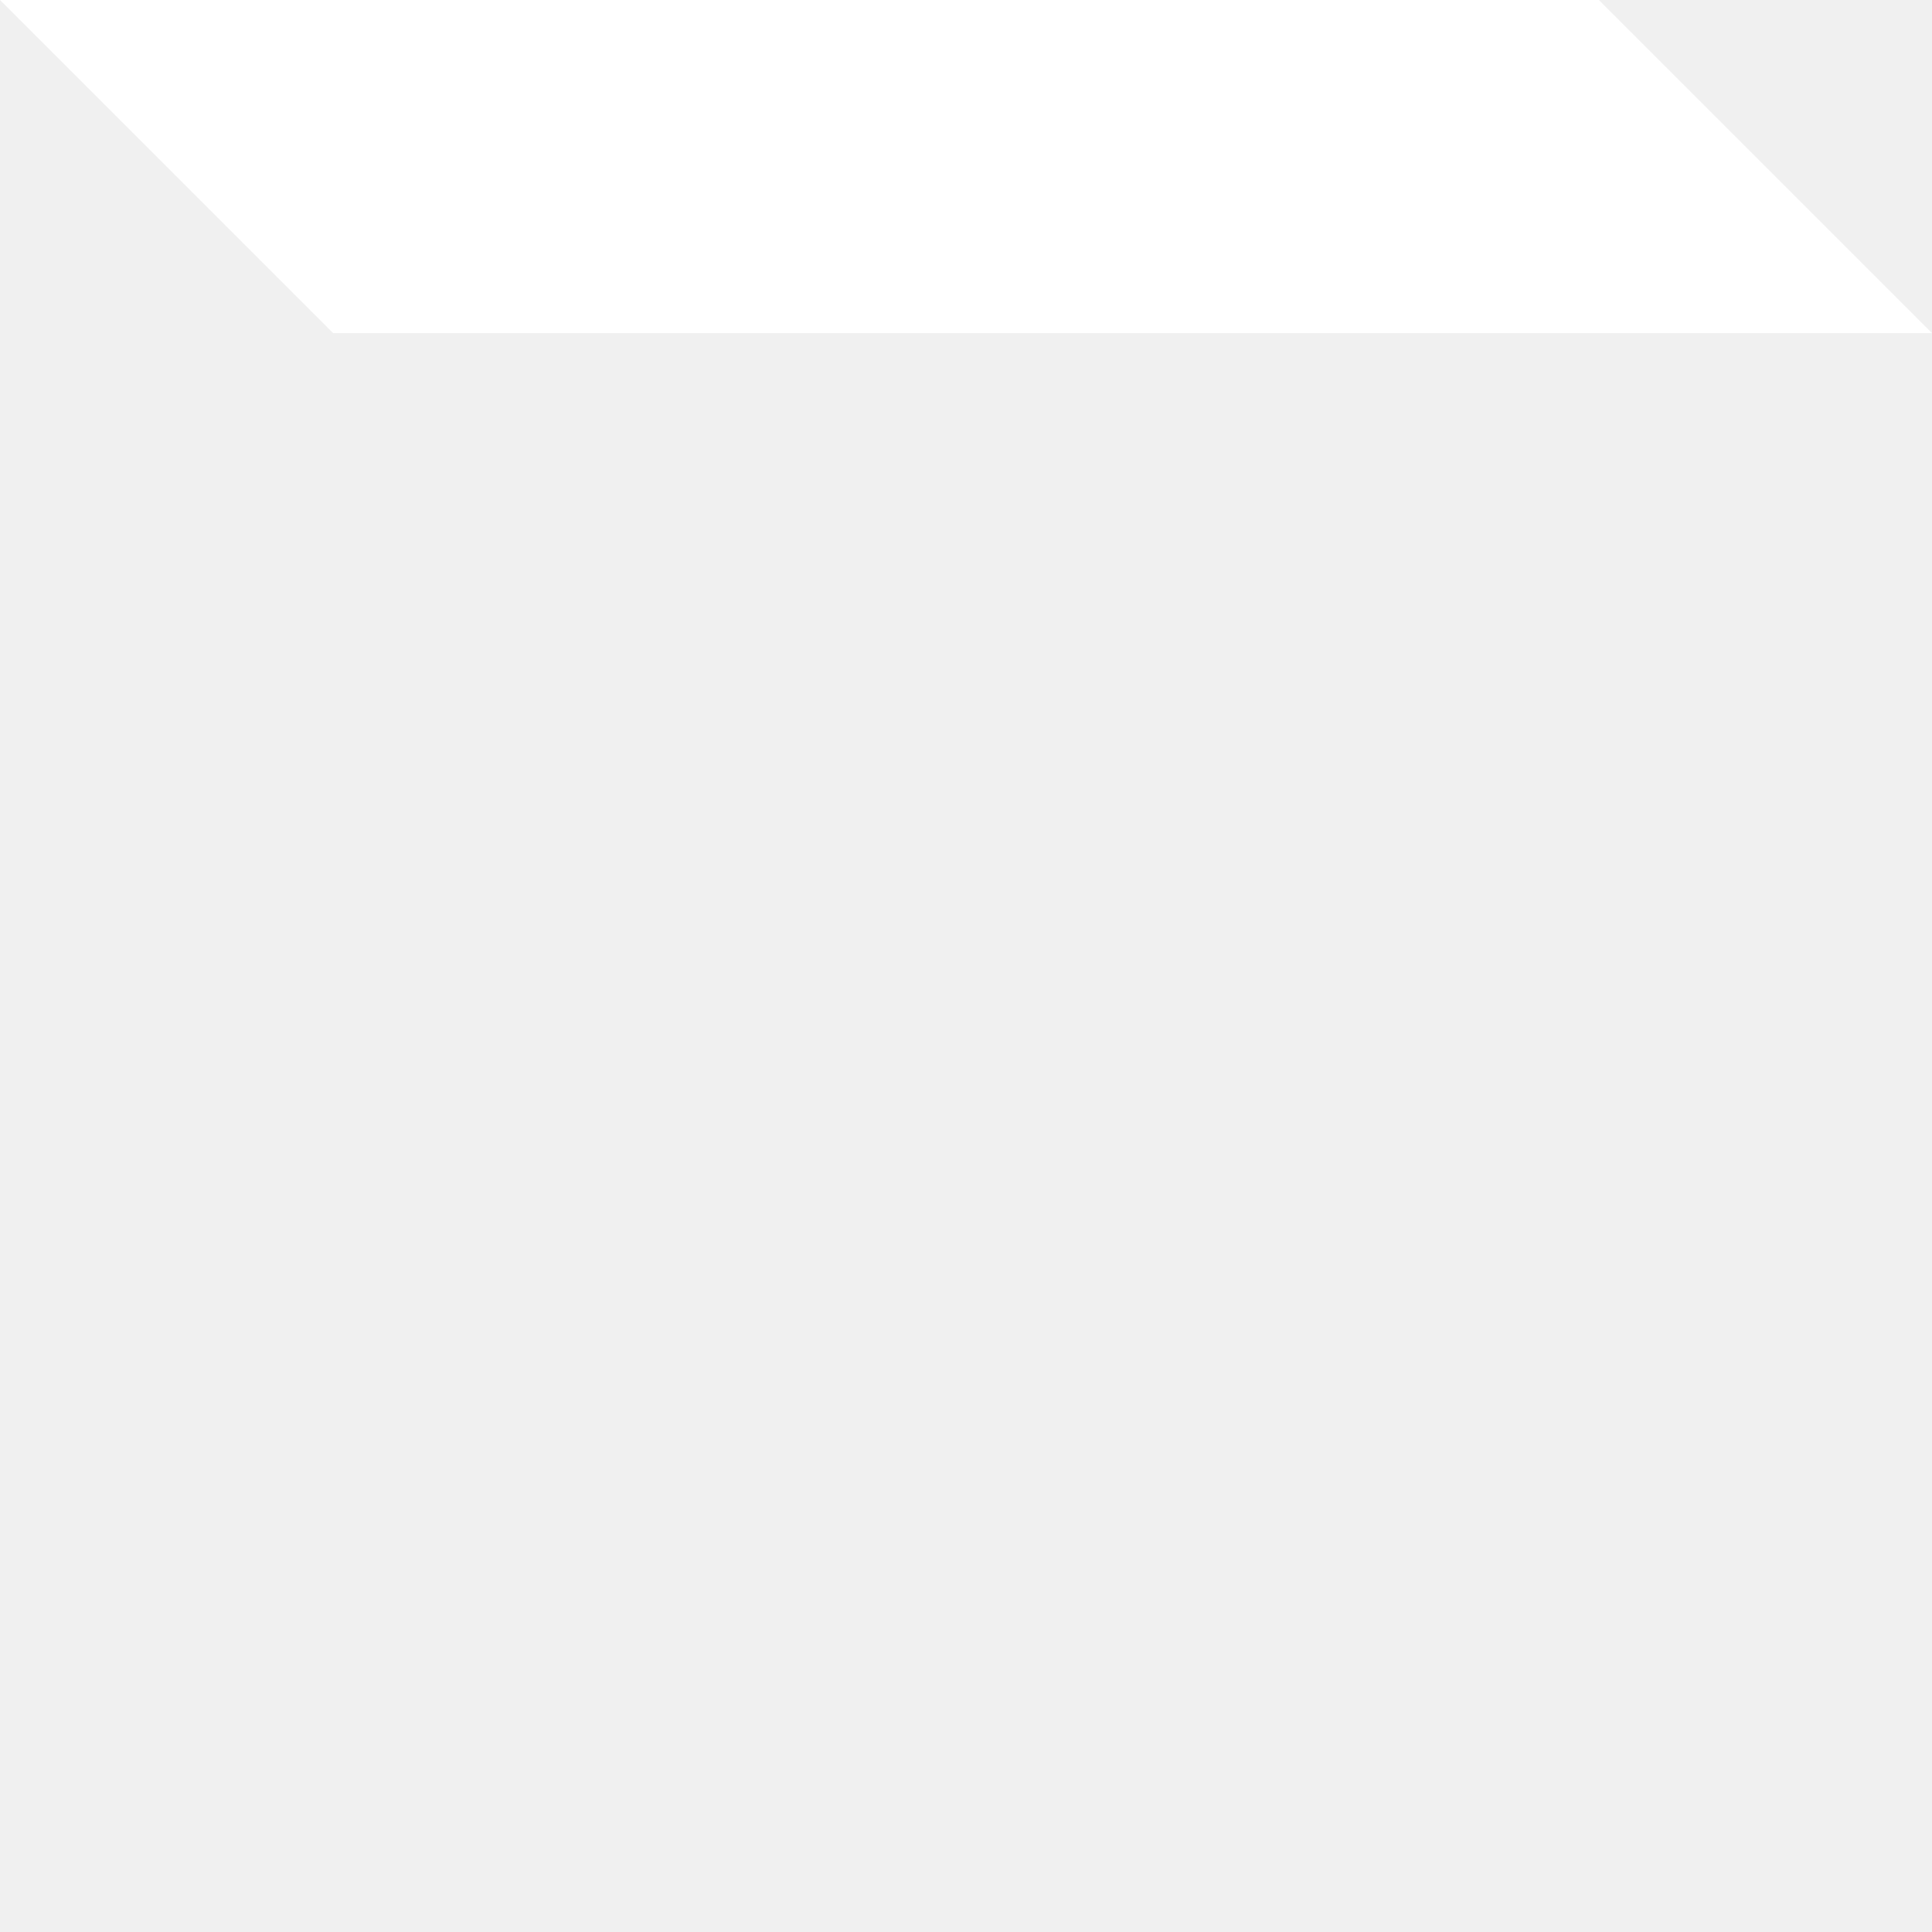
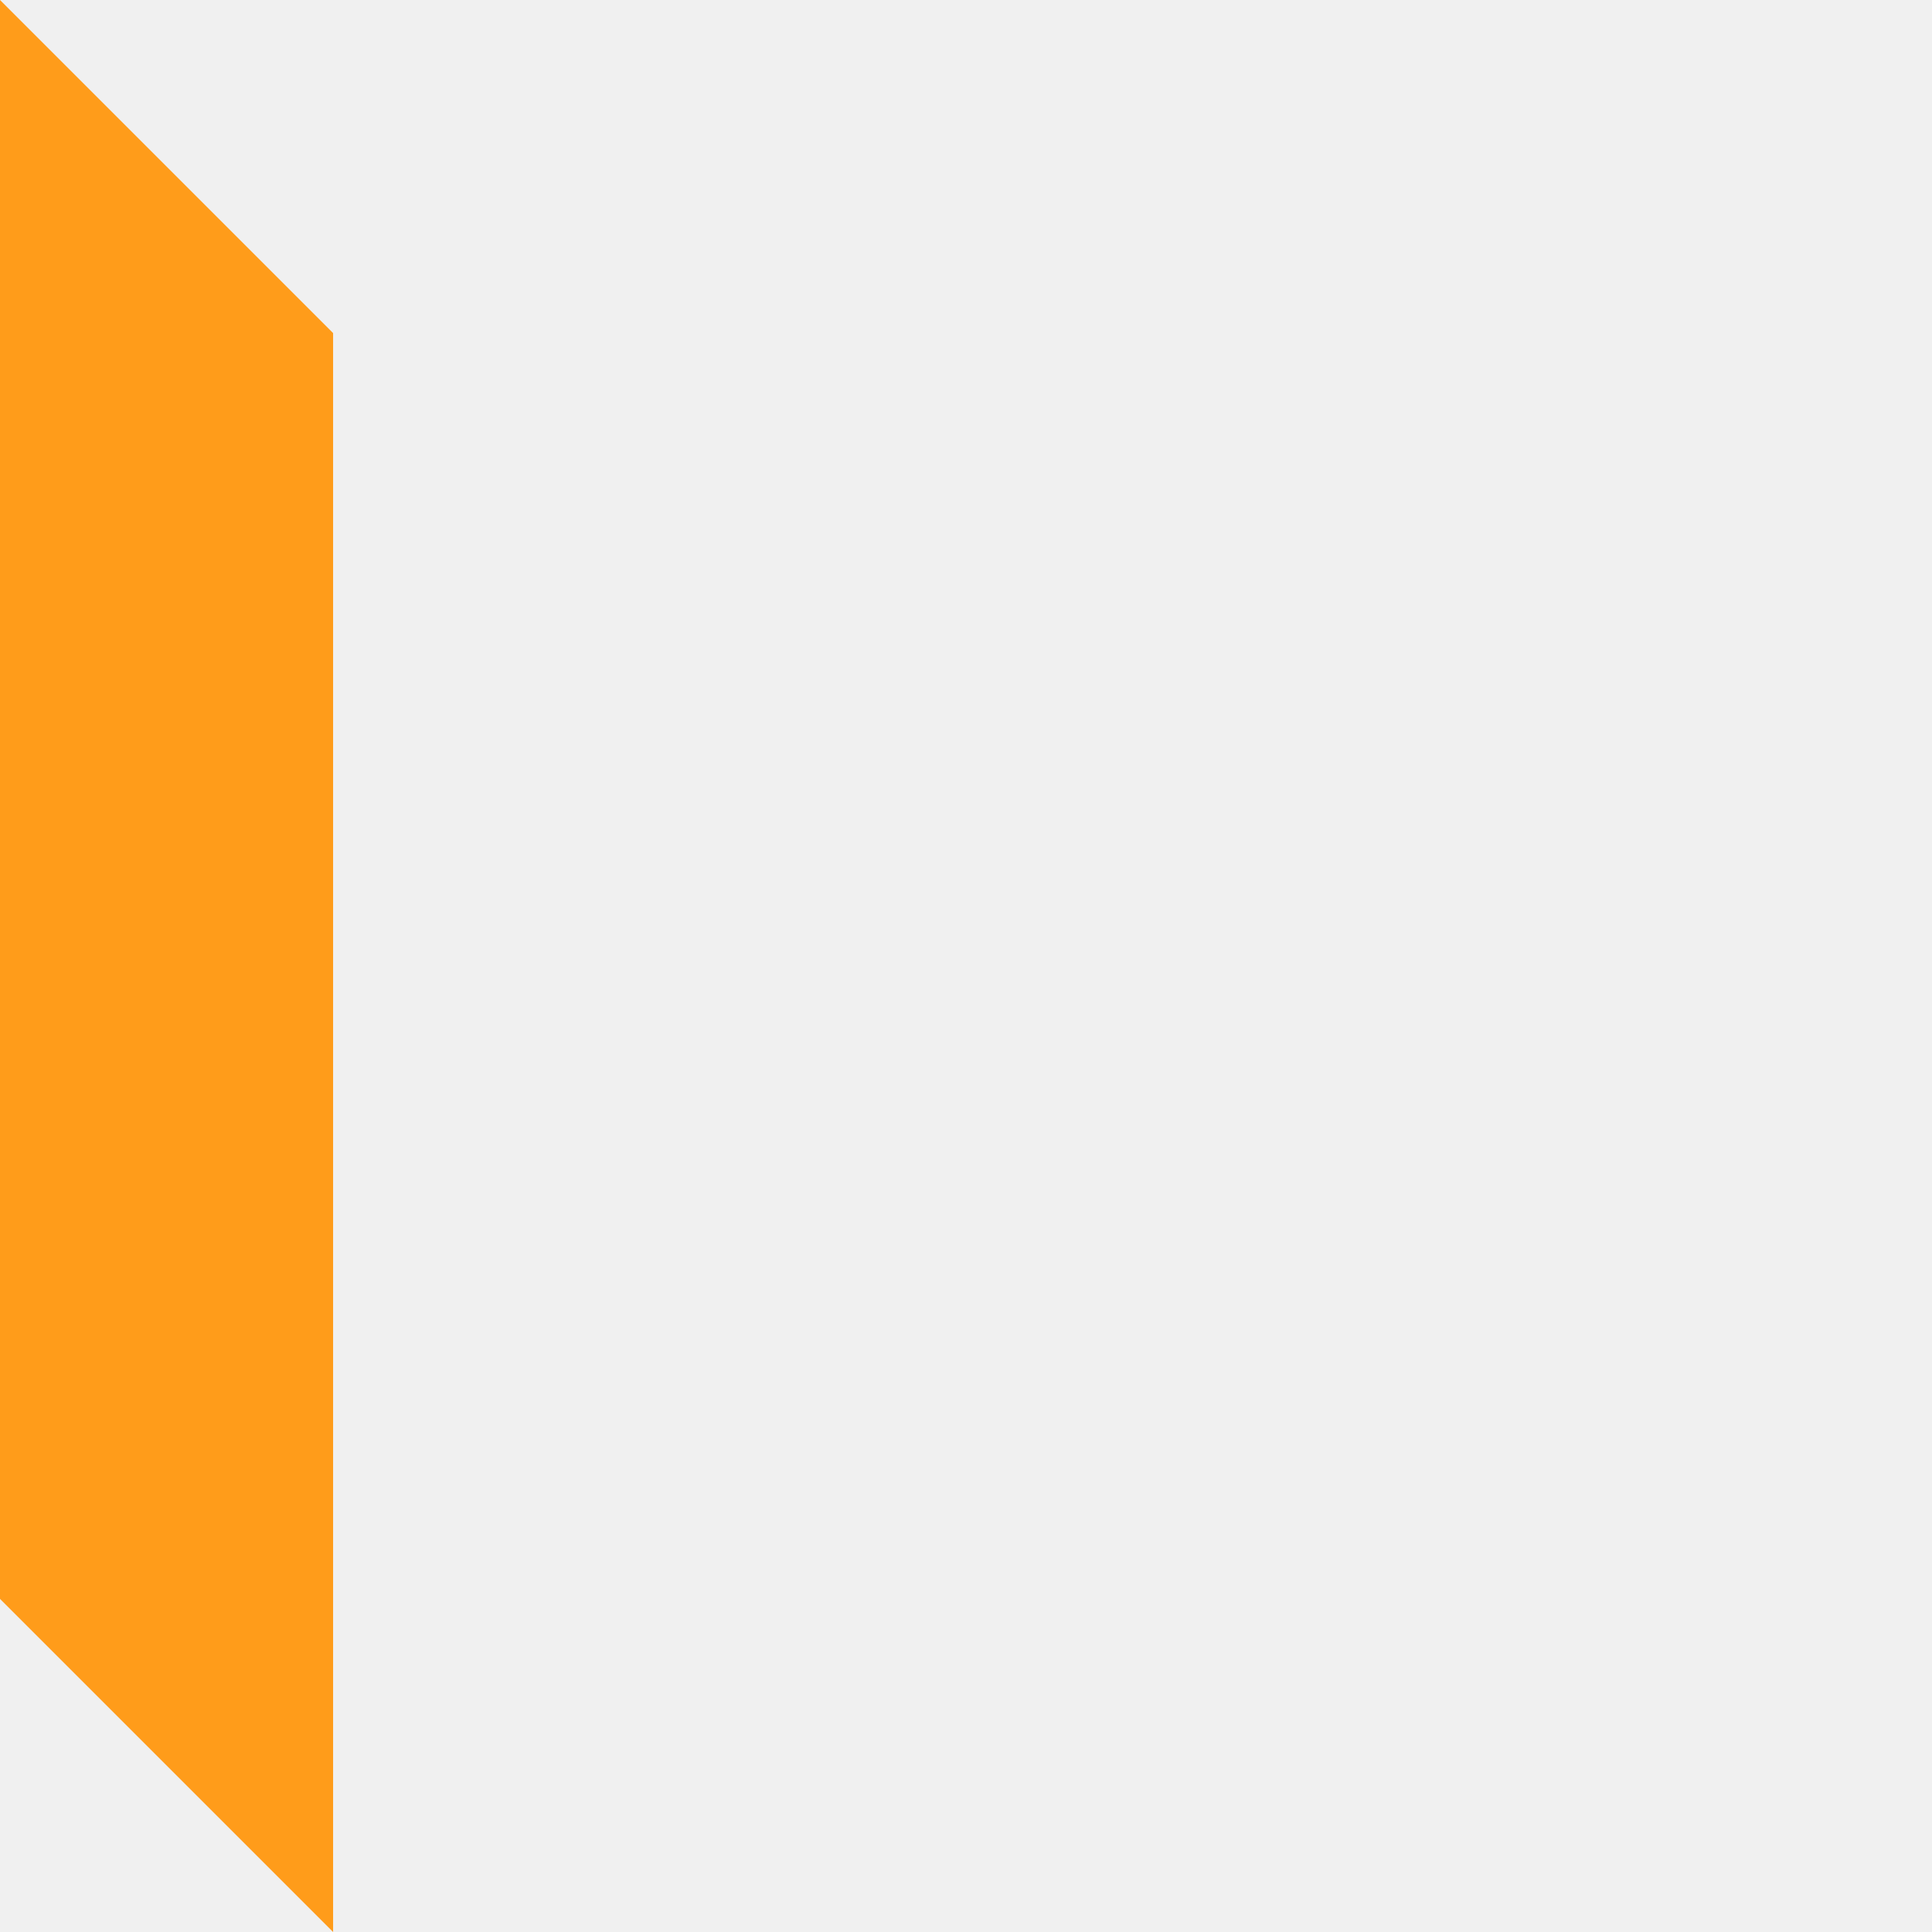
<svg xmlns="http://www.w3.org/2000/svg" version="1.1" id="Layer_1" x="0px" y="0px" viewBox="0 0 348 348" style="enable-background:new 0 0 348 348;" xml:space="preserve">
  <style type="text/css">
- 	.st0{fill:#FFFFFF;}
+ 	.st0{fill:#FF9C1A;}
</style>
-   <polygon class="st0" points="0,0 60,60 348,60 288,0 " />
+   <polygon class="st0" points="0,0 0,288 60,348 60,60 " />
</svg>
